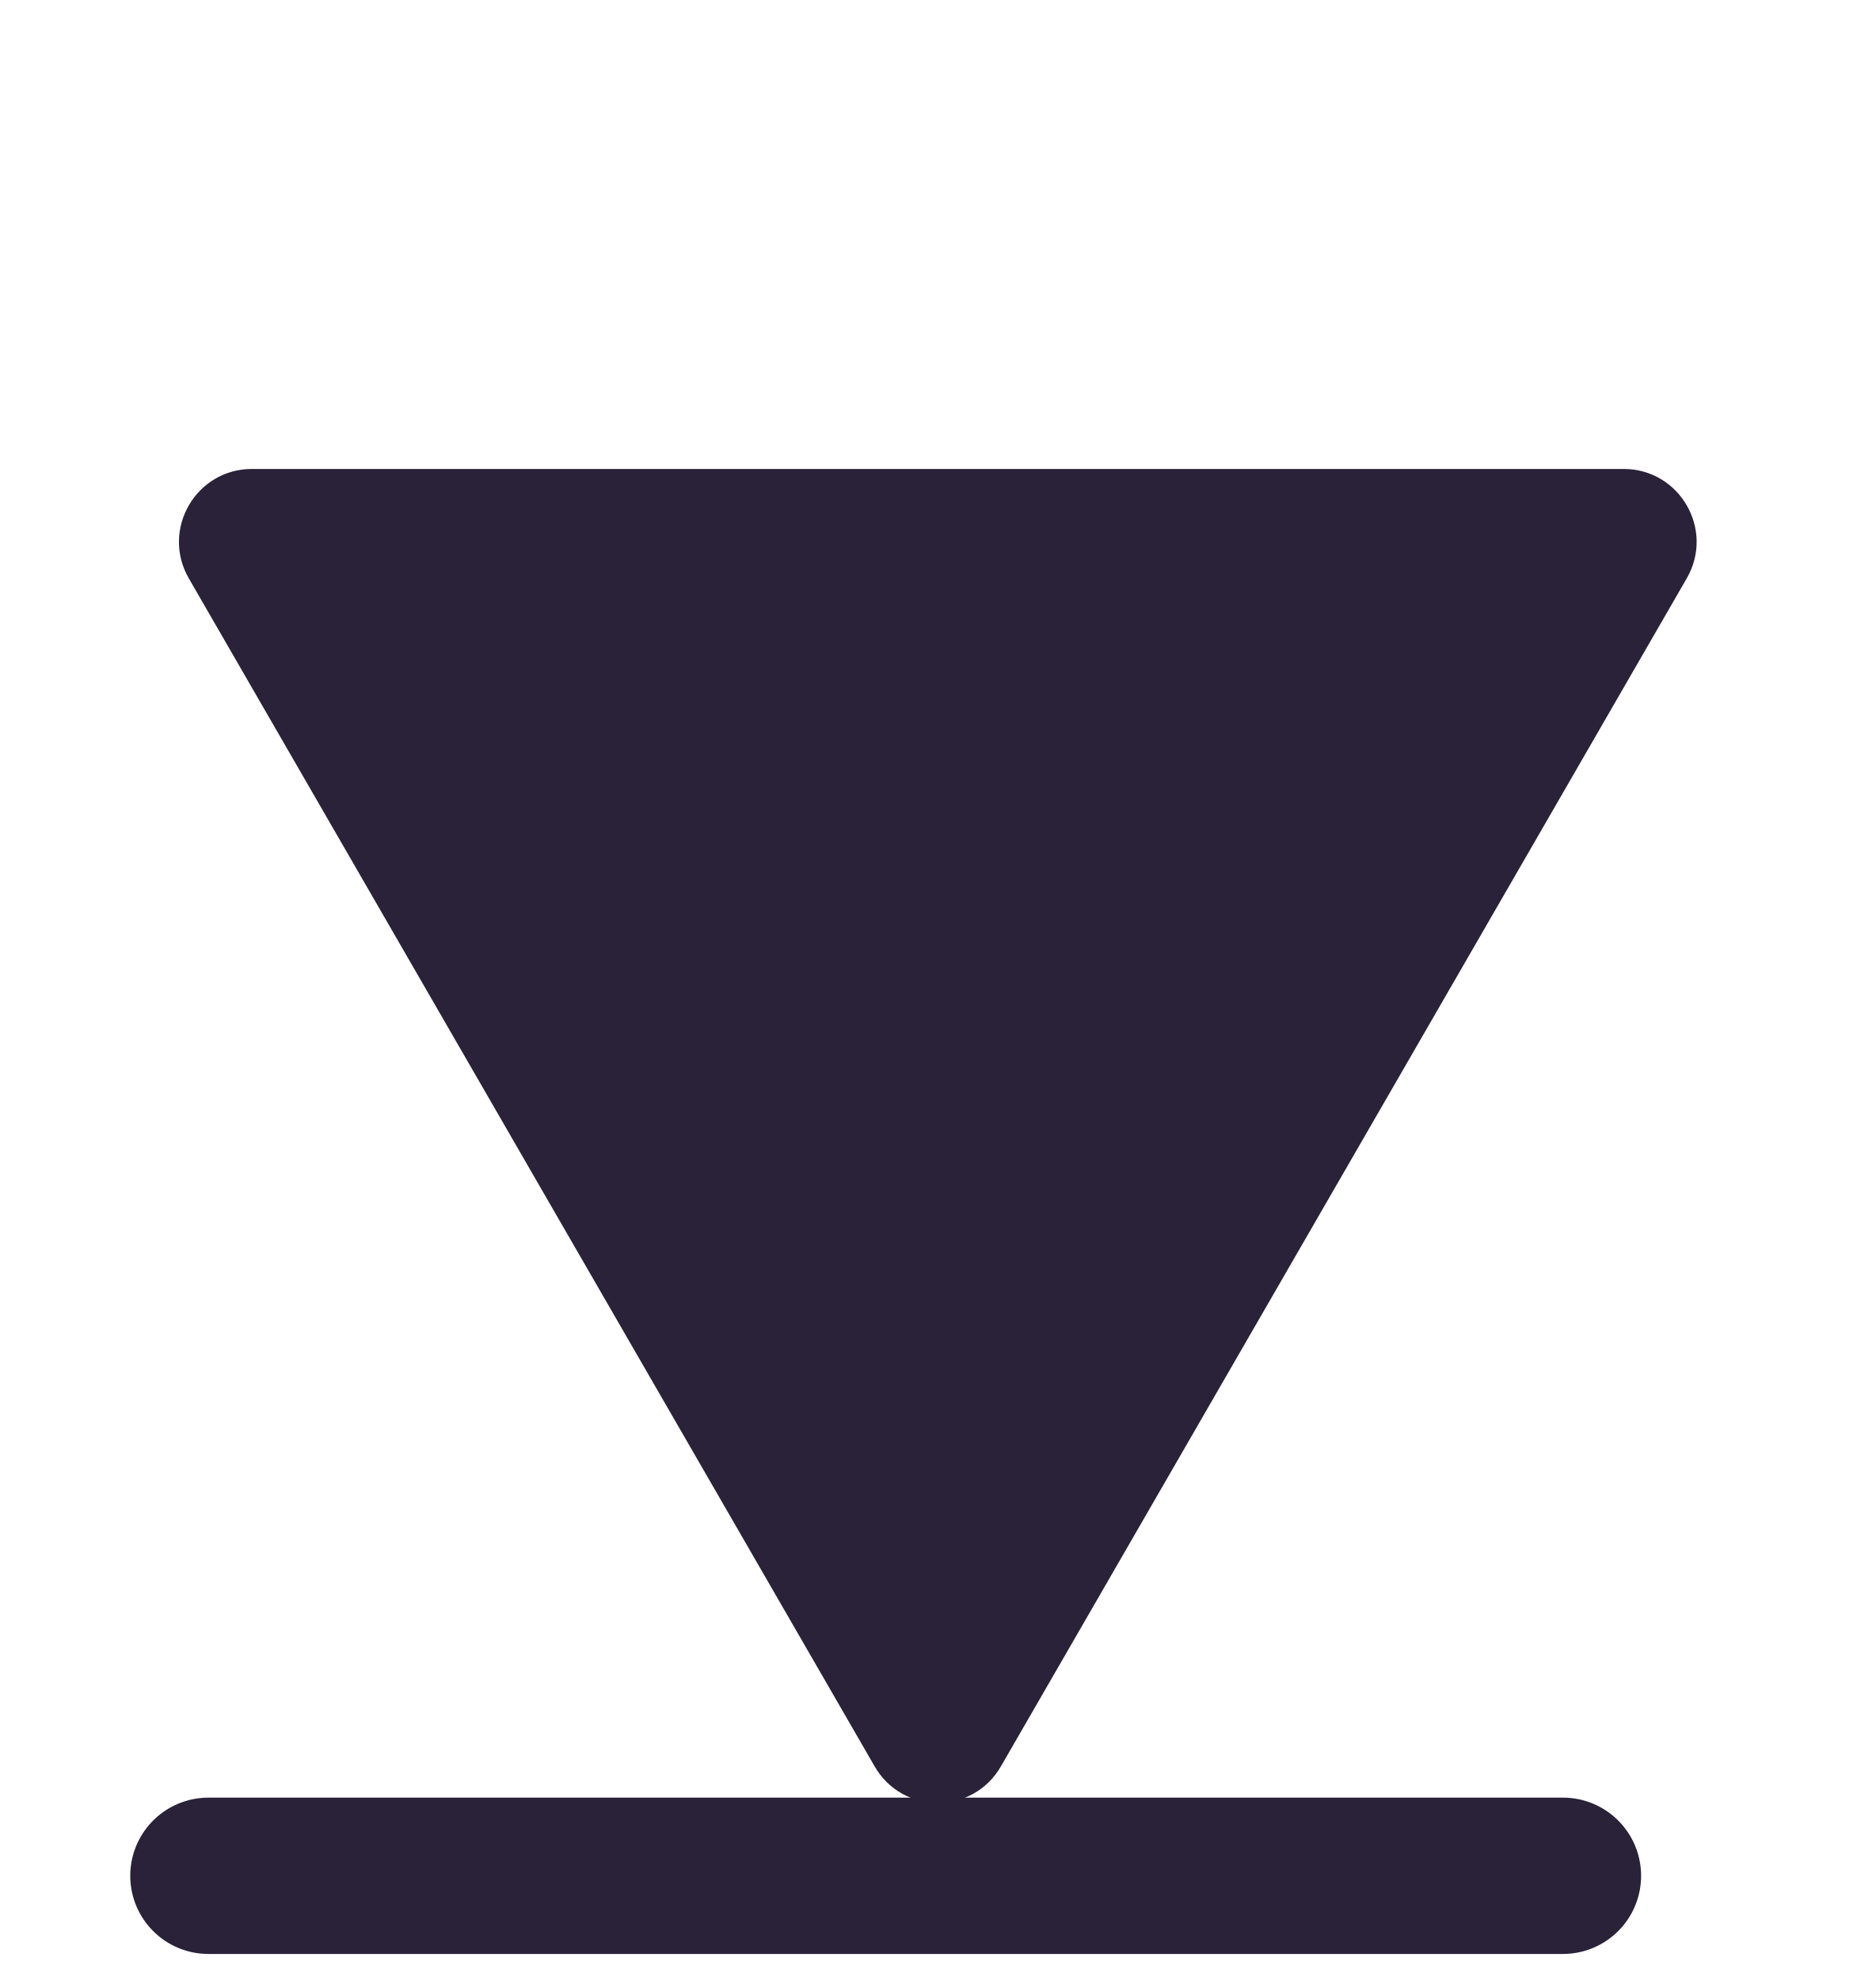
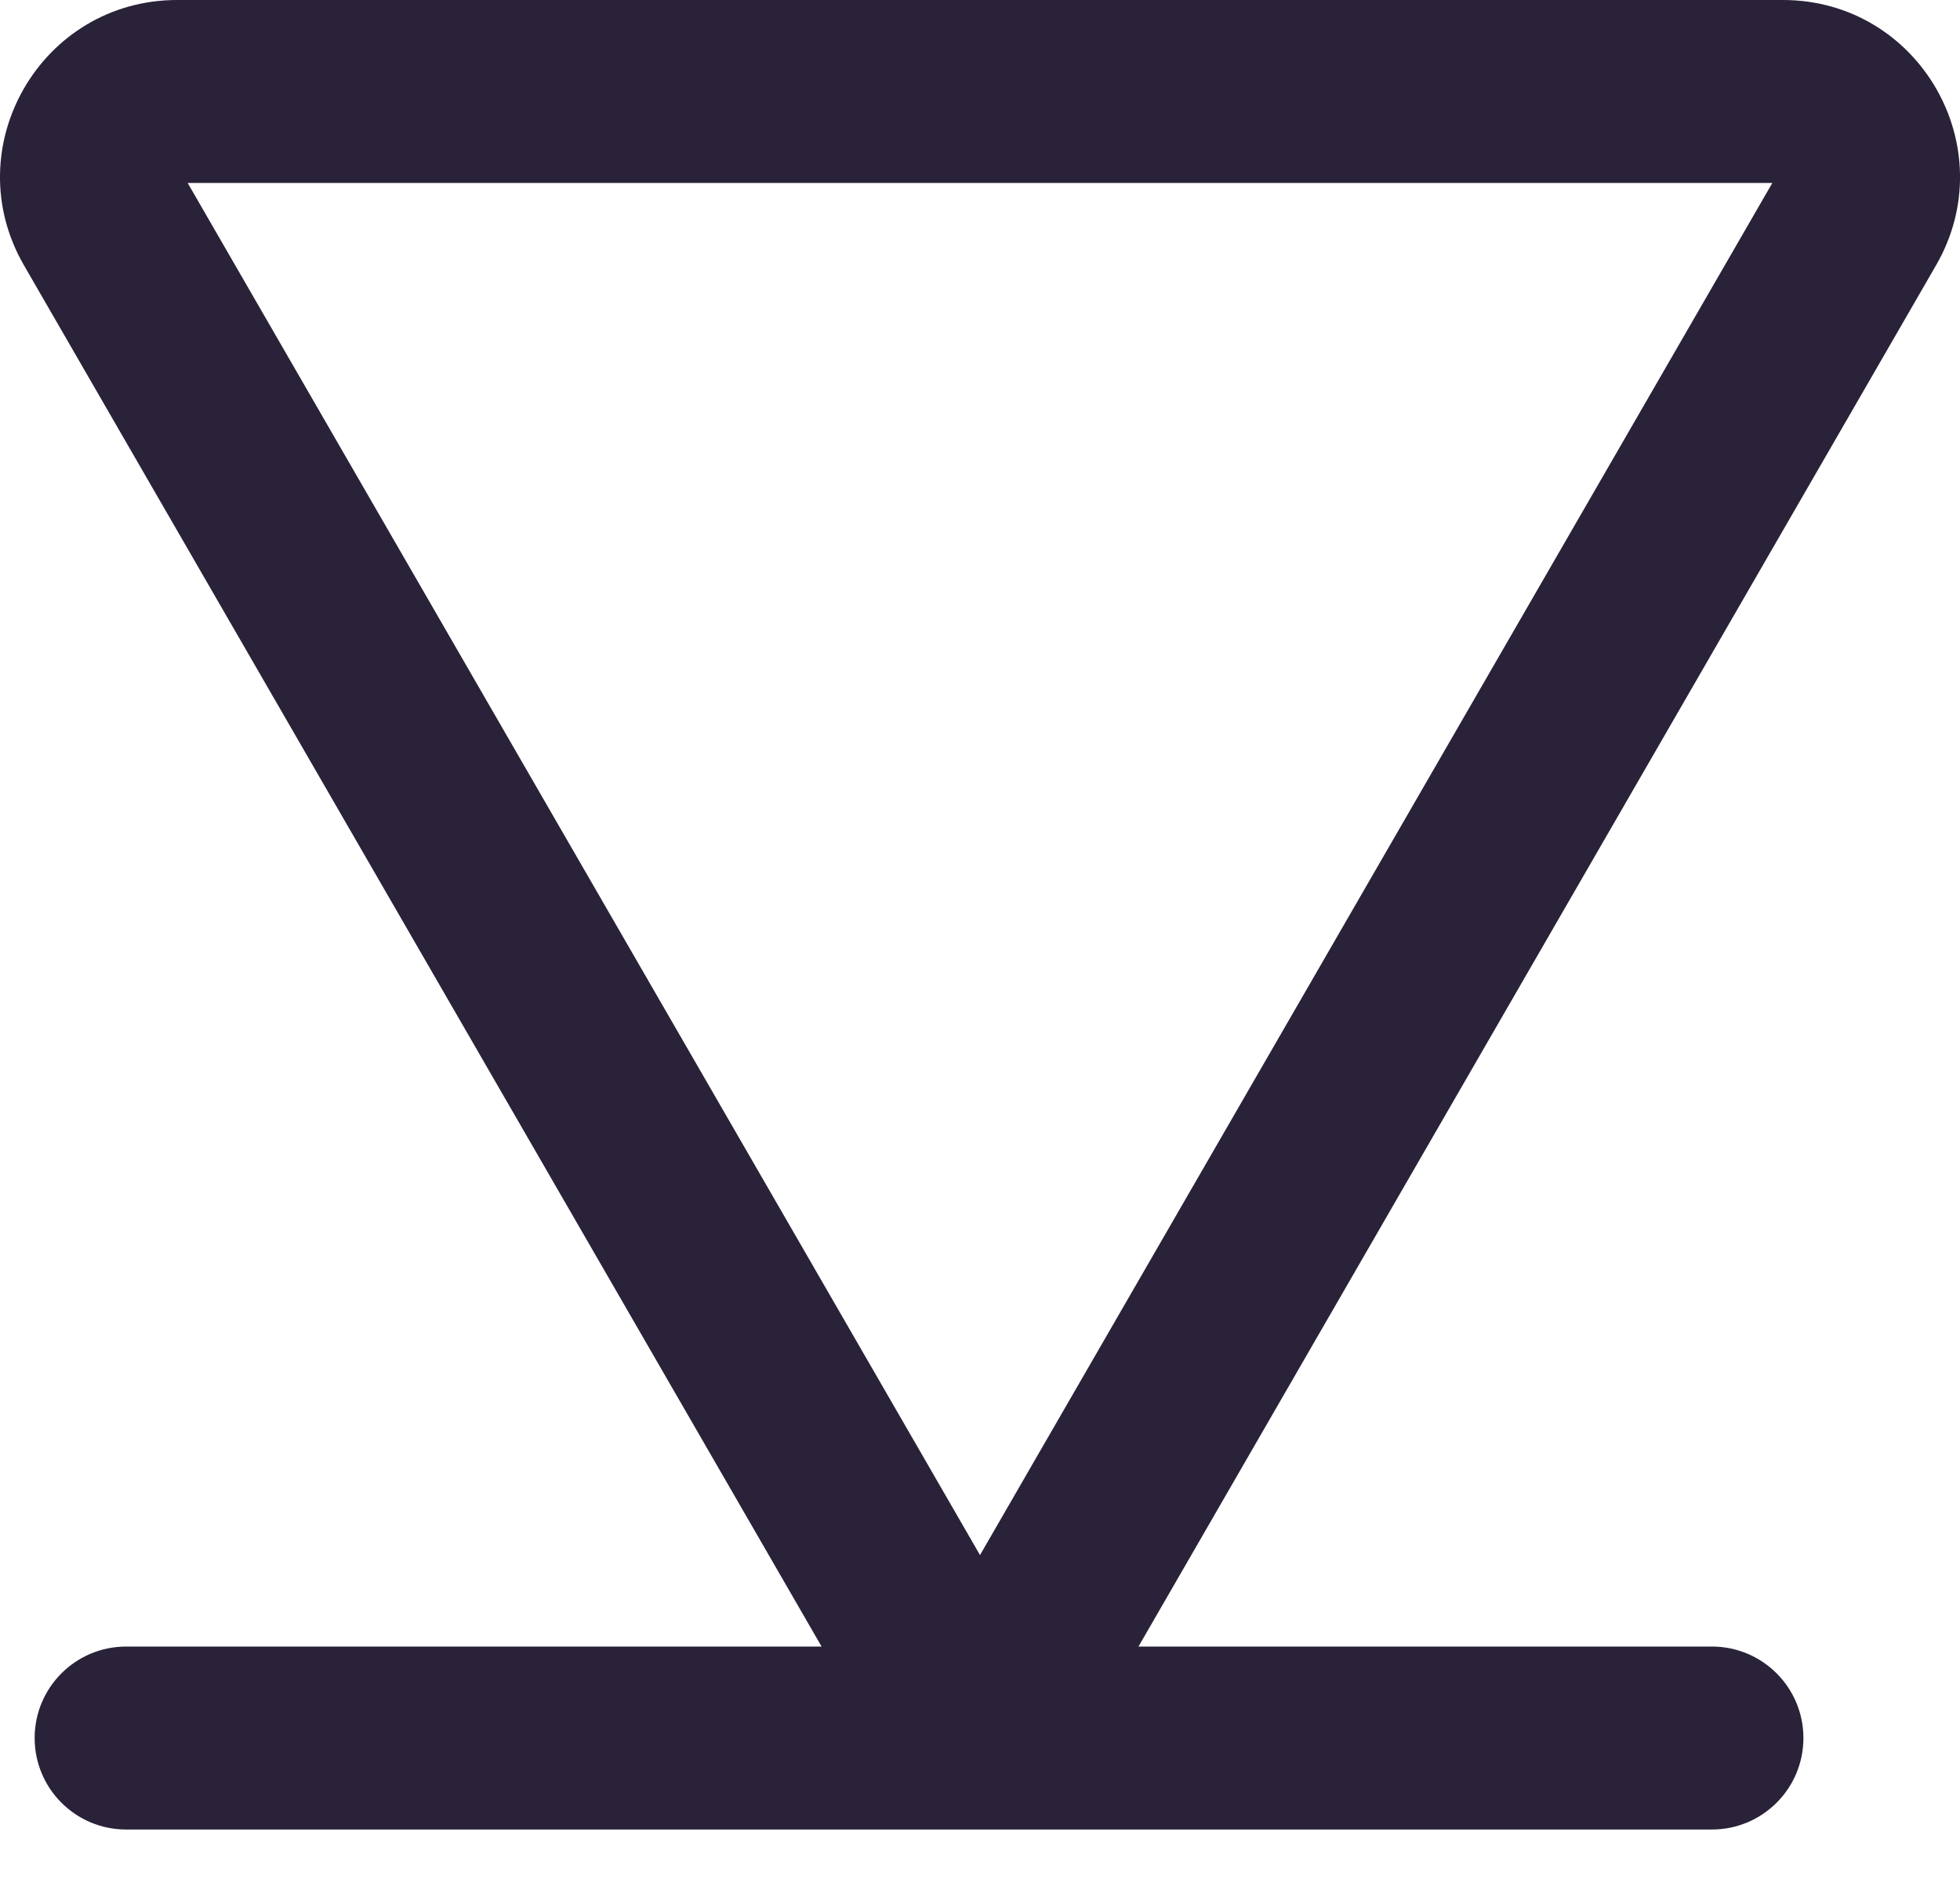
- <svg xmlns="http://www.w3.org/2000/svg" fill="none" viewBox="0 0 18 19">
-   <path fill="#2A2238" d="M9.606 16.95c-.269.467-.943.467-1.212 0L1.812 5.55c-.269-.467.067-1.05.606-1.05H15.582c.539 0 .876.583.606 1.05l-6.582 11.4Z" />
-   <path stroke="#2A2238" stroke-linecap="round" stroke-width="1.5" d="M15 18H2" />
+ <svg xmlns="http://www.w3.org/2000/svg" fill="none" viewBox="0 0 28 27">
+   <path fill="#2A2238" fill-rule="evenodd" d="M25.763 24.832c0 .722-.585 1.307-1.307 1.307H1.802c-.722 0-1.307-.585-1.307-1.307s.585-1.307 1.307-1.307h9.935L.342 3.79C-.63 2.106.585-0 2.531-0H25.47c1.945 0 3.161 2.106 2.188 3.79L16.264 23.525h8.192c.722 0 1.307.585 1.307 1.307ZM14 22.218 25.319 2.614H2.681L14 22.218Z" clip-rule="evenodd" />
</svg>
